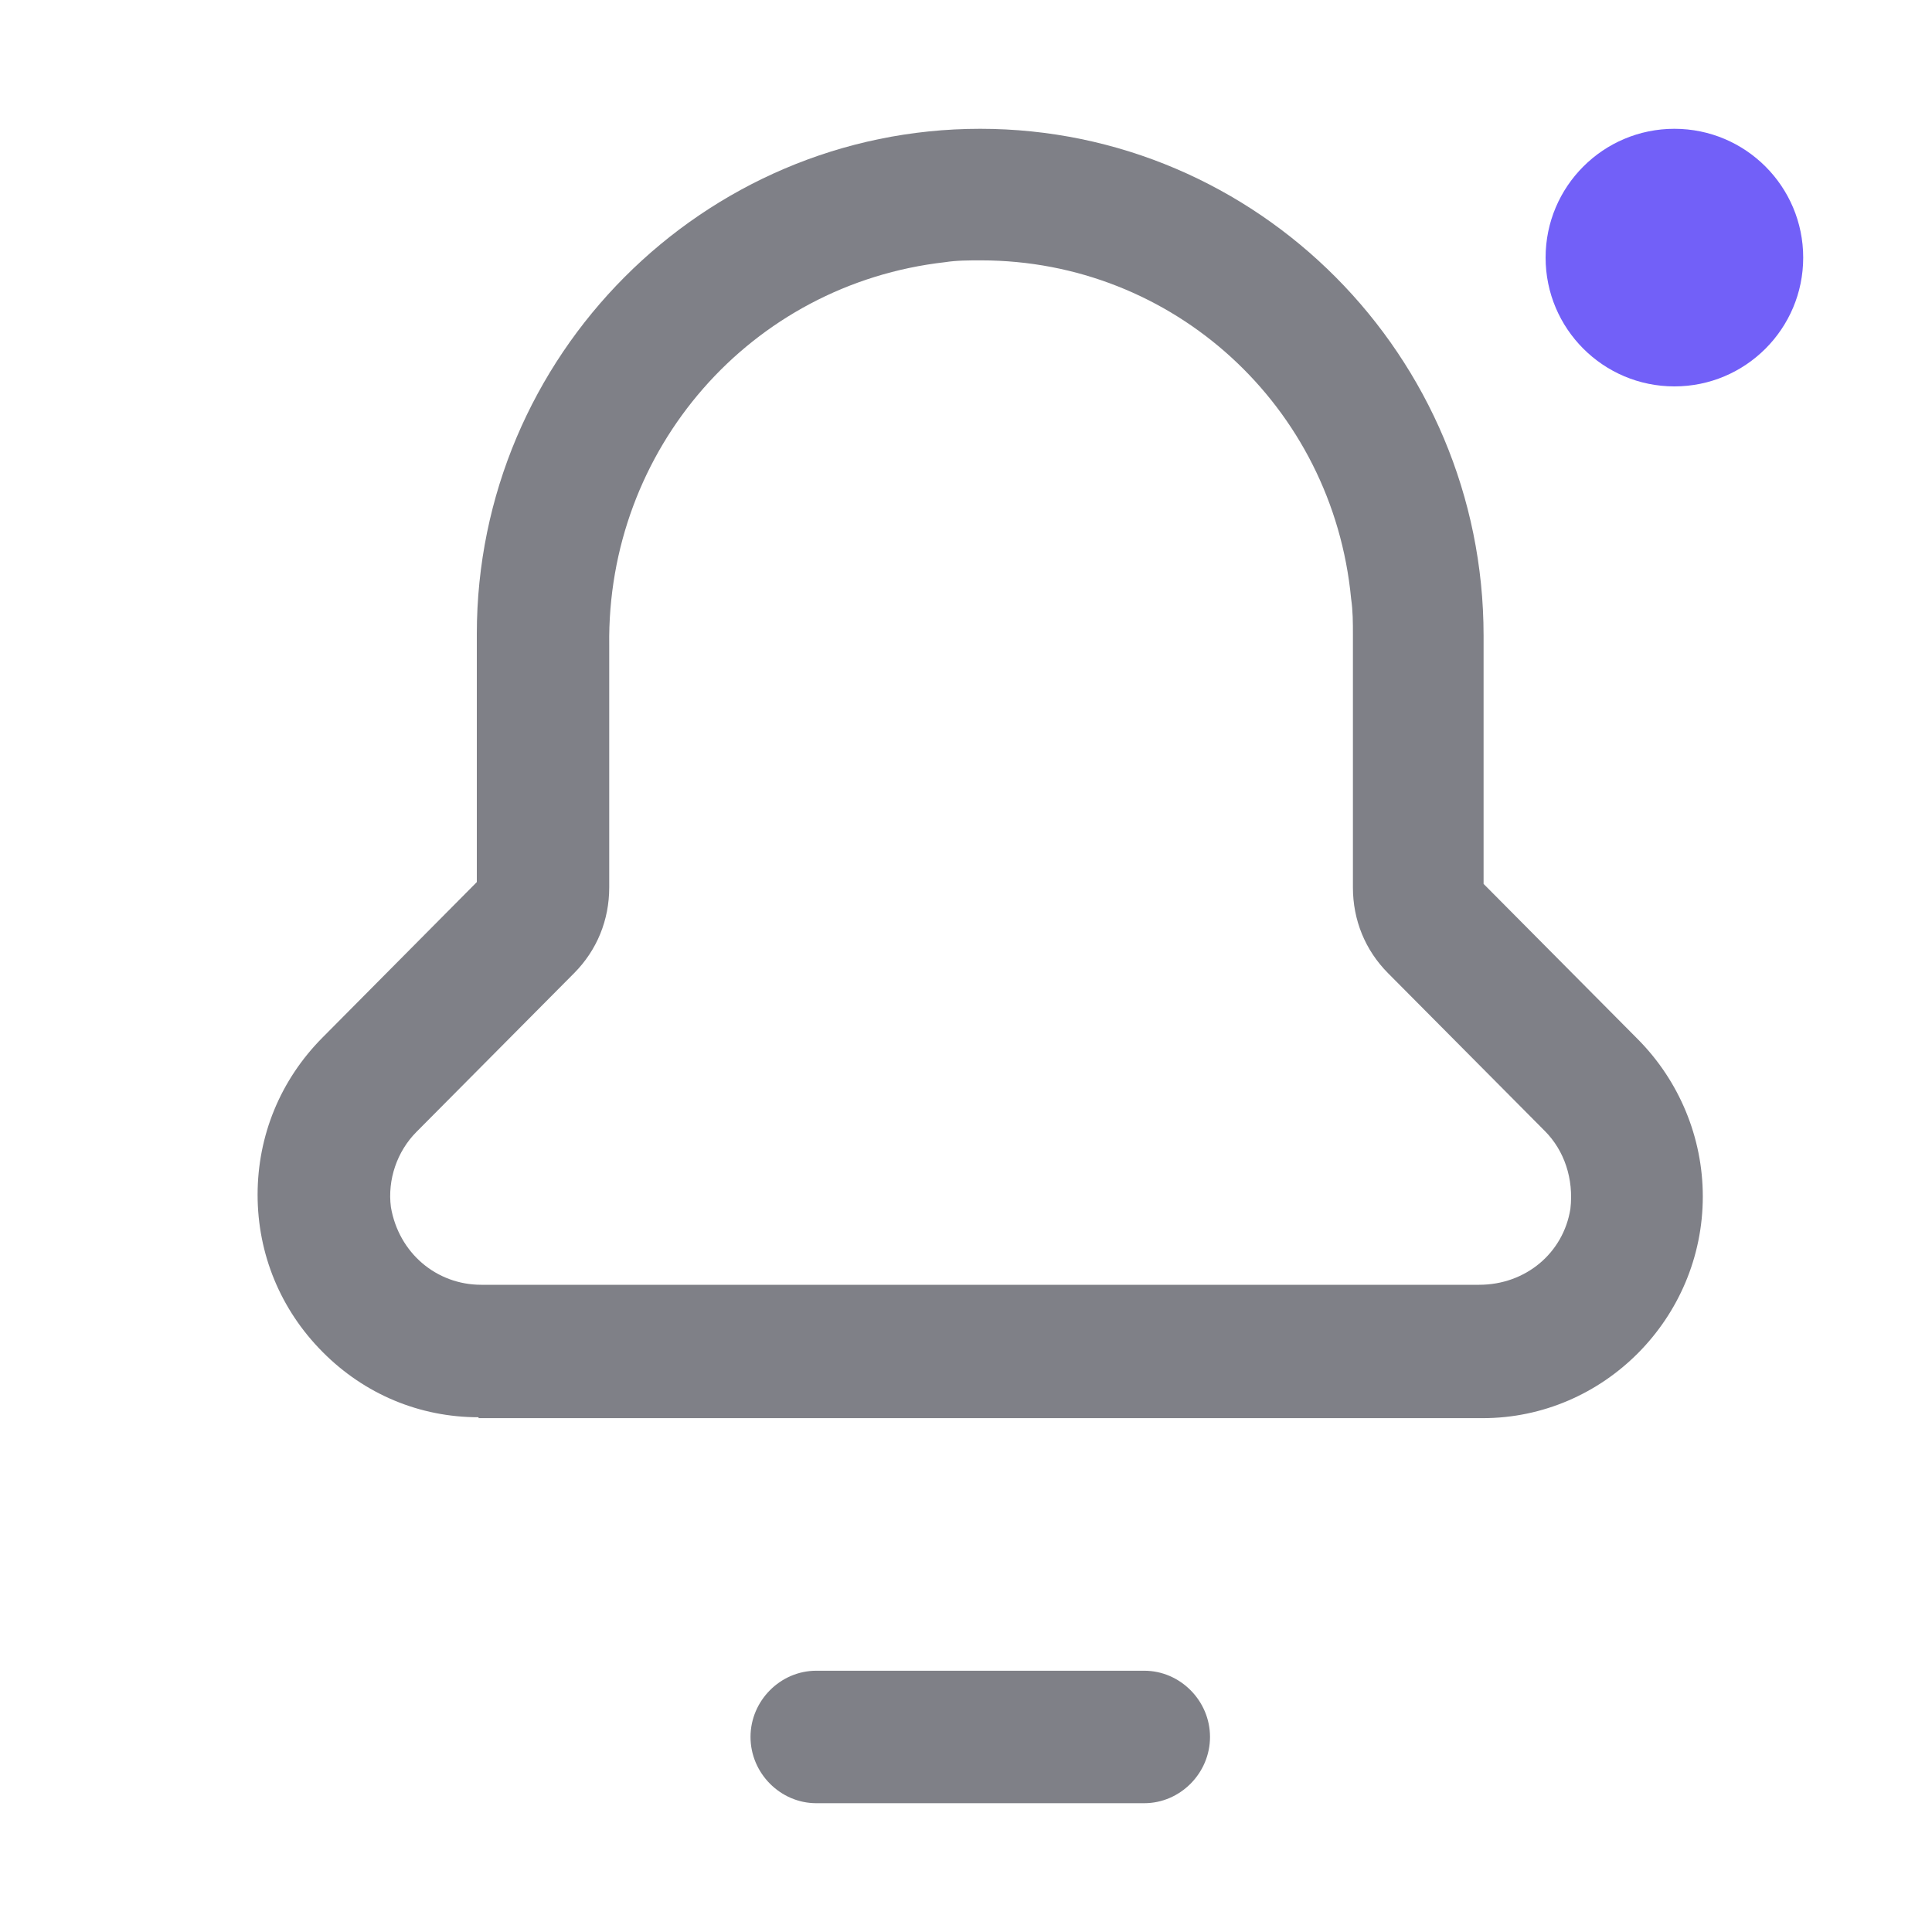
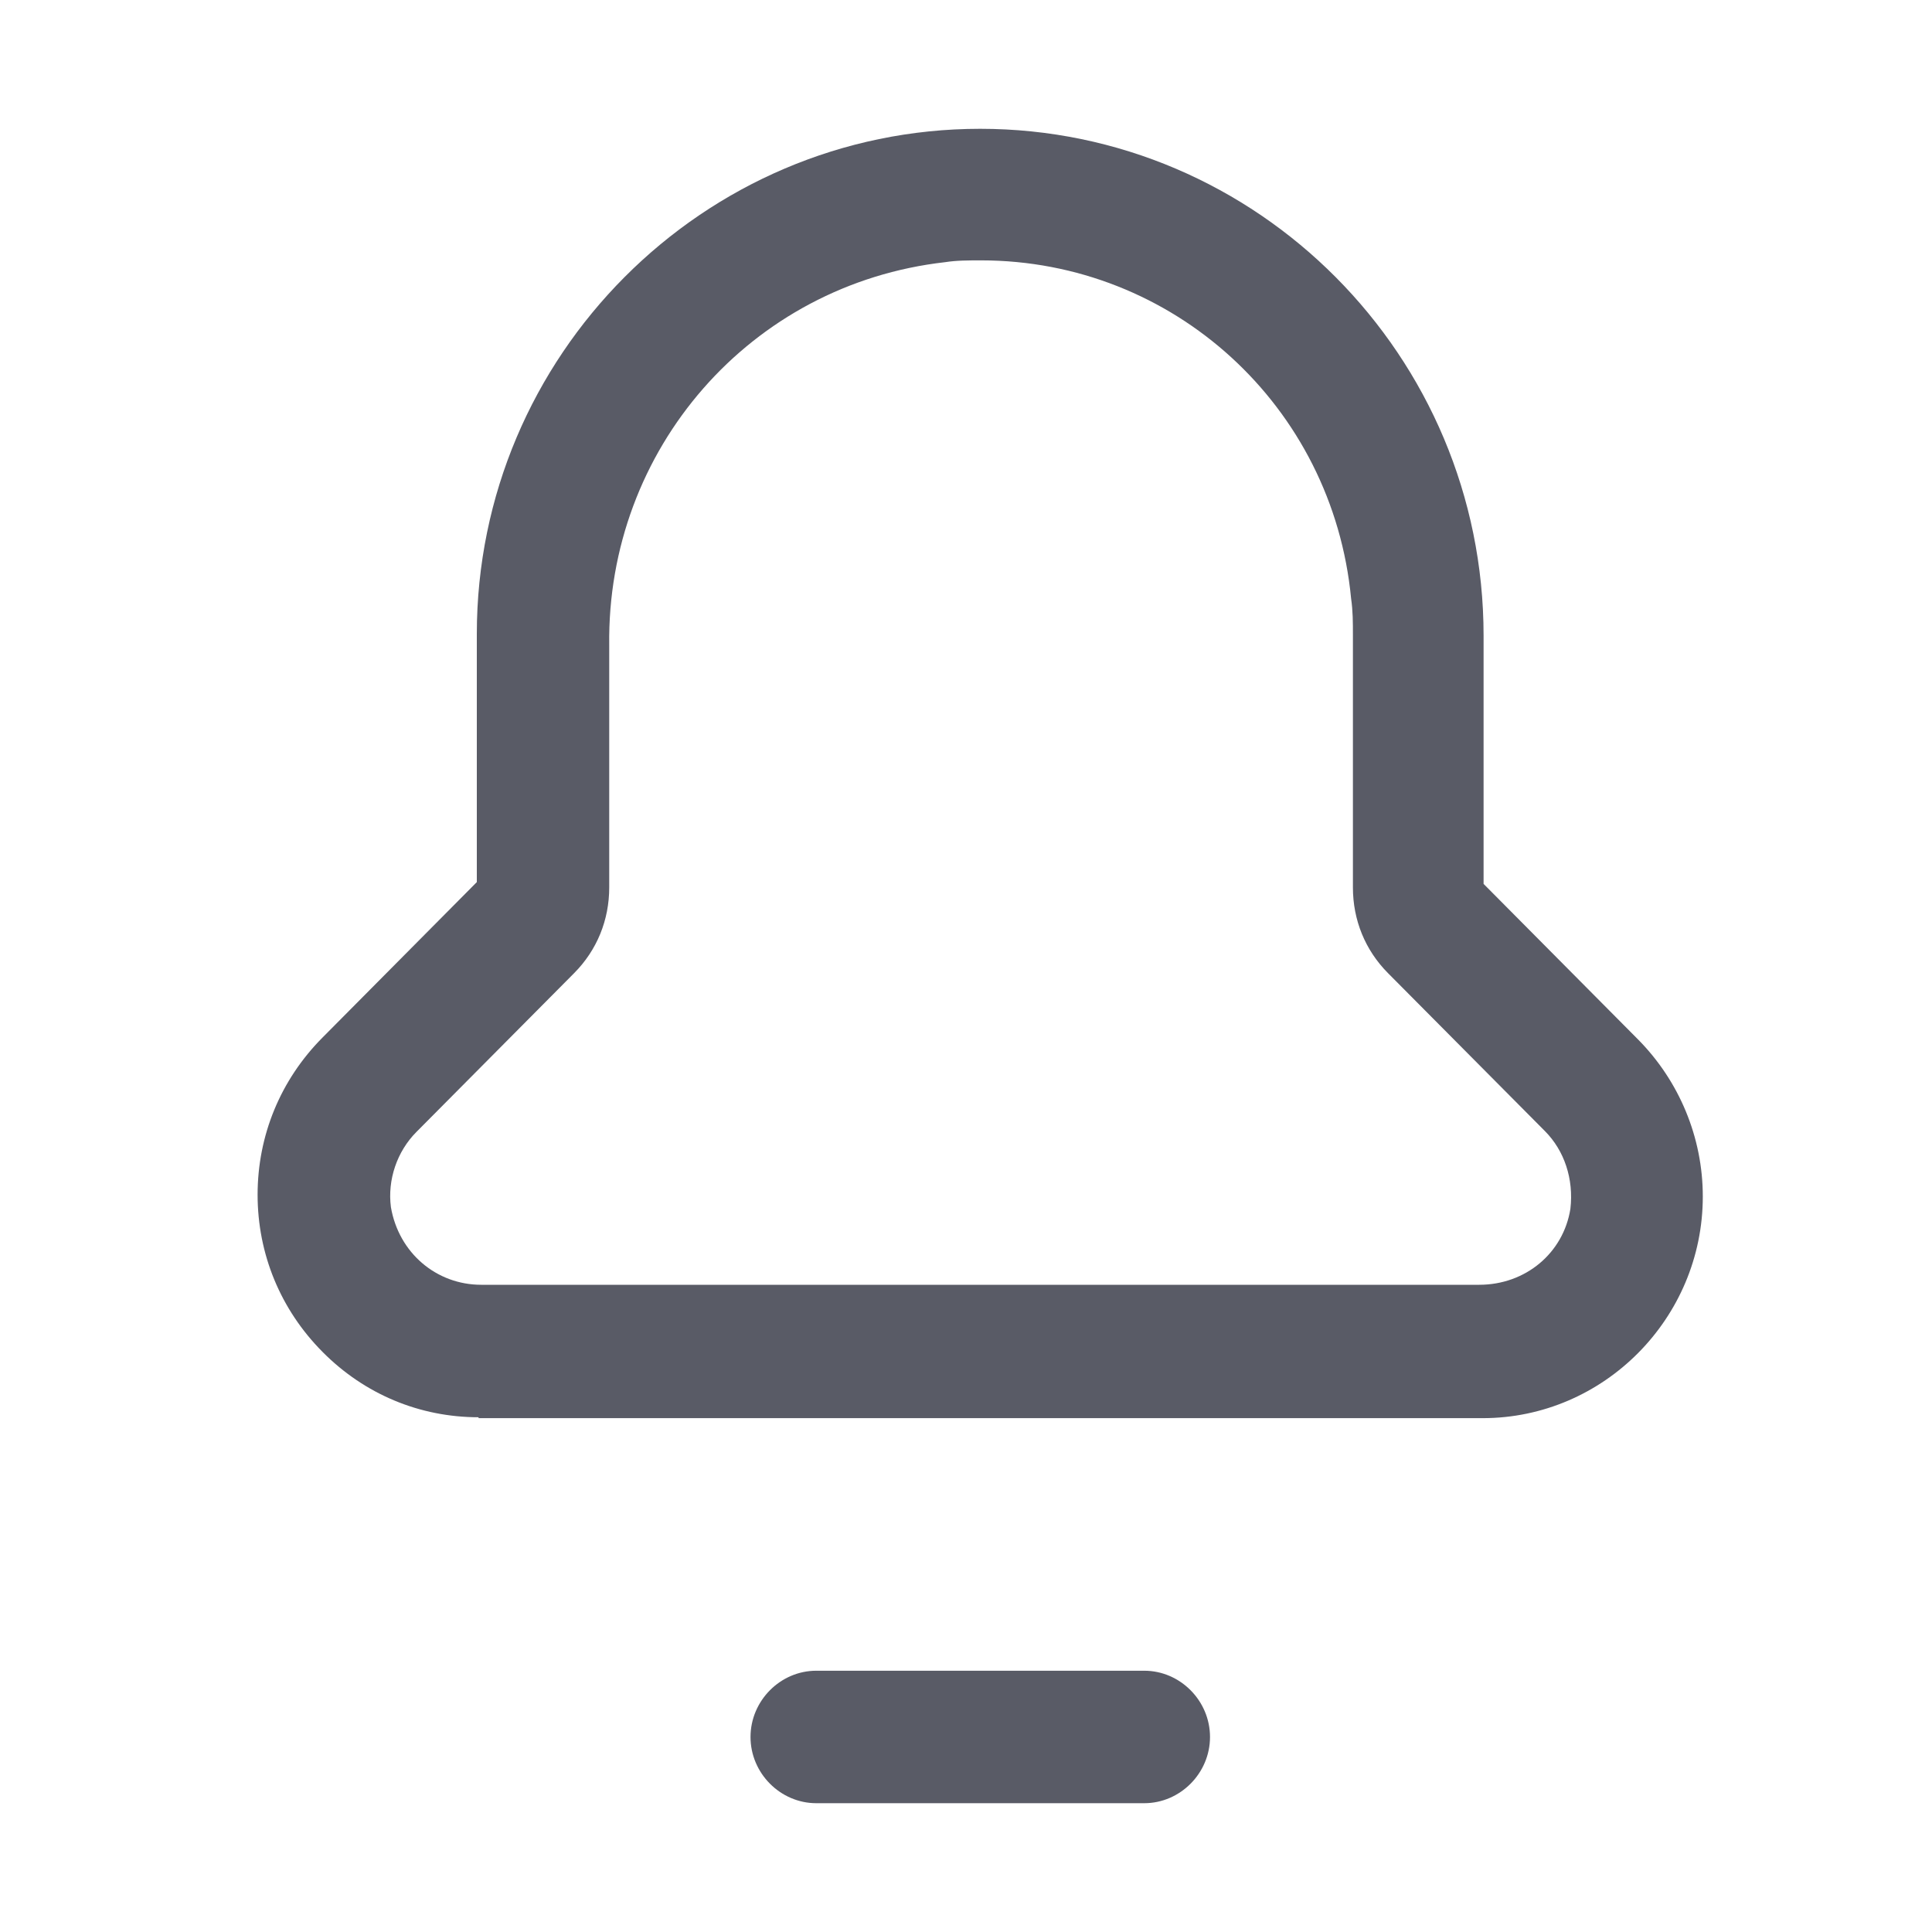
<svg xmlns="http://www.w3.org/2000/svg" width="30" height="30" viewBox="0 0 30 30" fill="none">
-   <path d="M7.431 22.007C6.519 22.007 5.661 21.651 5.008 20.992C4.354 20.334 4 19.47 4 18.552C4 17.633 4.354 16.769 5.008 16.111L7.404 13.697V9.844C7.404 5.524 10.918 2 15.22 2C19.523 2 23.037 5.524 23.037 9.871V13.725L25.433 16.138C26.073 16.783 26.441 17.66 26.441 18.579C26.441 20.471 24.902 22.021 23.023 22.021H7.431V22.007ZM15.234 4.043C15.043 4.043 14.853 4.043 14.676 4.071C11.653 4.413 9.42 6.978 9.46 10.022V13.78C9.46 14.287 9.27 14.753 8.916 15.11L6.465 17.578C6.165 17.88 6.015 18.319 6.07 18.744C6.192 19.457 6.778 19.95 7.472 19.95H22.969C23.69 19.95 24.276 19.457 24.385 18.771C24.439 18.305 24.29 17.866 23.99 17.564L21.552 15.11C21.198 14.753 21.008 14.287 21.008 13.78V9.858C21.008 9.666 21.008 9.487 20.98 9.295C20.695 6.306 18.216 4.043 15.234 4.043Z" fill="#7F8087" />
-   <path d="M12.675 28C12.117 28 11.654 27.534 11.654 26.971C11.654 26.409 12.117 25.943 12.675 25.943H17.768C18.326 25.943 18.789 26.409 18.789 26.971C18.789 27.534 18.326 28 17.768 28H12.675Z" fill="#7F8087" />
-   <circle cx="26" cy="4" r="2" fill="#7260F8" />
+   <path d="M7.431 22.007C6.519 22.007 5.661 21.651 5.008 20.992C4.354 20.334 4 19.47 4 18.552C4 17.633 4.354 16.769 5.008 16.111L7.404 13.697V9.844C7.404 5.524 10.918 2 15.22 2C19.523 2 23.037 5.524 23.037 9.871V13.725L25.433 16.138C26.073 16.783 26.441 17.66 26.441 18.579C26.441 20.471 24.902 22.021 23.023 22.021H7.431V22.007ZM15.234 4.043C15.043 4.043 14.853 4.043 14.676 4.071C11.653 4.413 9.42 6.978 9.46 10.022V13.78C9.46 14.287 9.27 14.753 8.916 15.11L6.465 17.578C6.165 17.88 6.015 18.319 6.07 18.744C6.192 19.457 6.778 19.95 7.472 19.95H22.969C23.69 19.95 24.276 19.457 24.385 18.771C24.439 18.305 24.29 17.866 23.99 17.564L21.552 15.11C21.198 14.753 21.008 14.287 21.008 13.78V9.858C21.008 9.666 21.008 9.487 20.98 9.295C20.695 6.306 18.216 4.043 15.234 4.043Z" fill="#595B66" />
+   <path d="M12.675 28C12.117 28 11.654 27.534 11.654 26.972C11.654 26.409 12.117 25.943 12.675 25.943H17.768C18.326 25.943 18.789 26.409 18.789 26.972C18.789 27.534 18.326 28 17.768 28H12.675Z" fill="#595B66" />
</svg>
